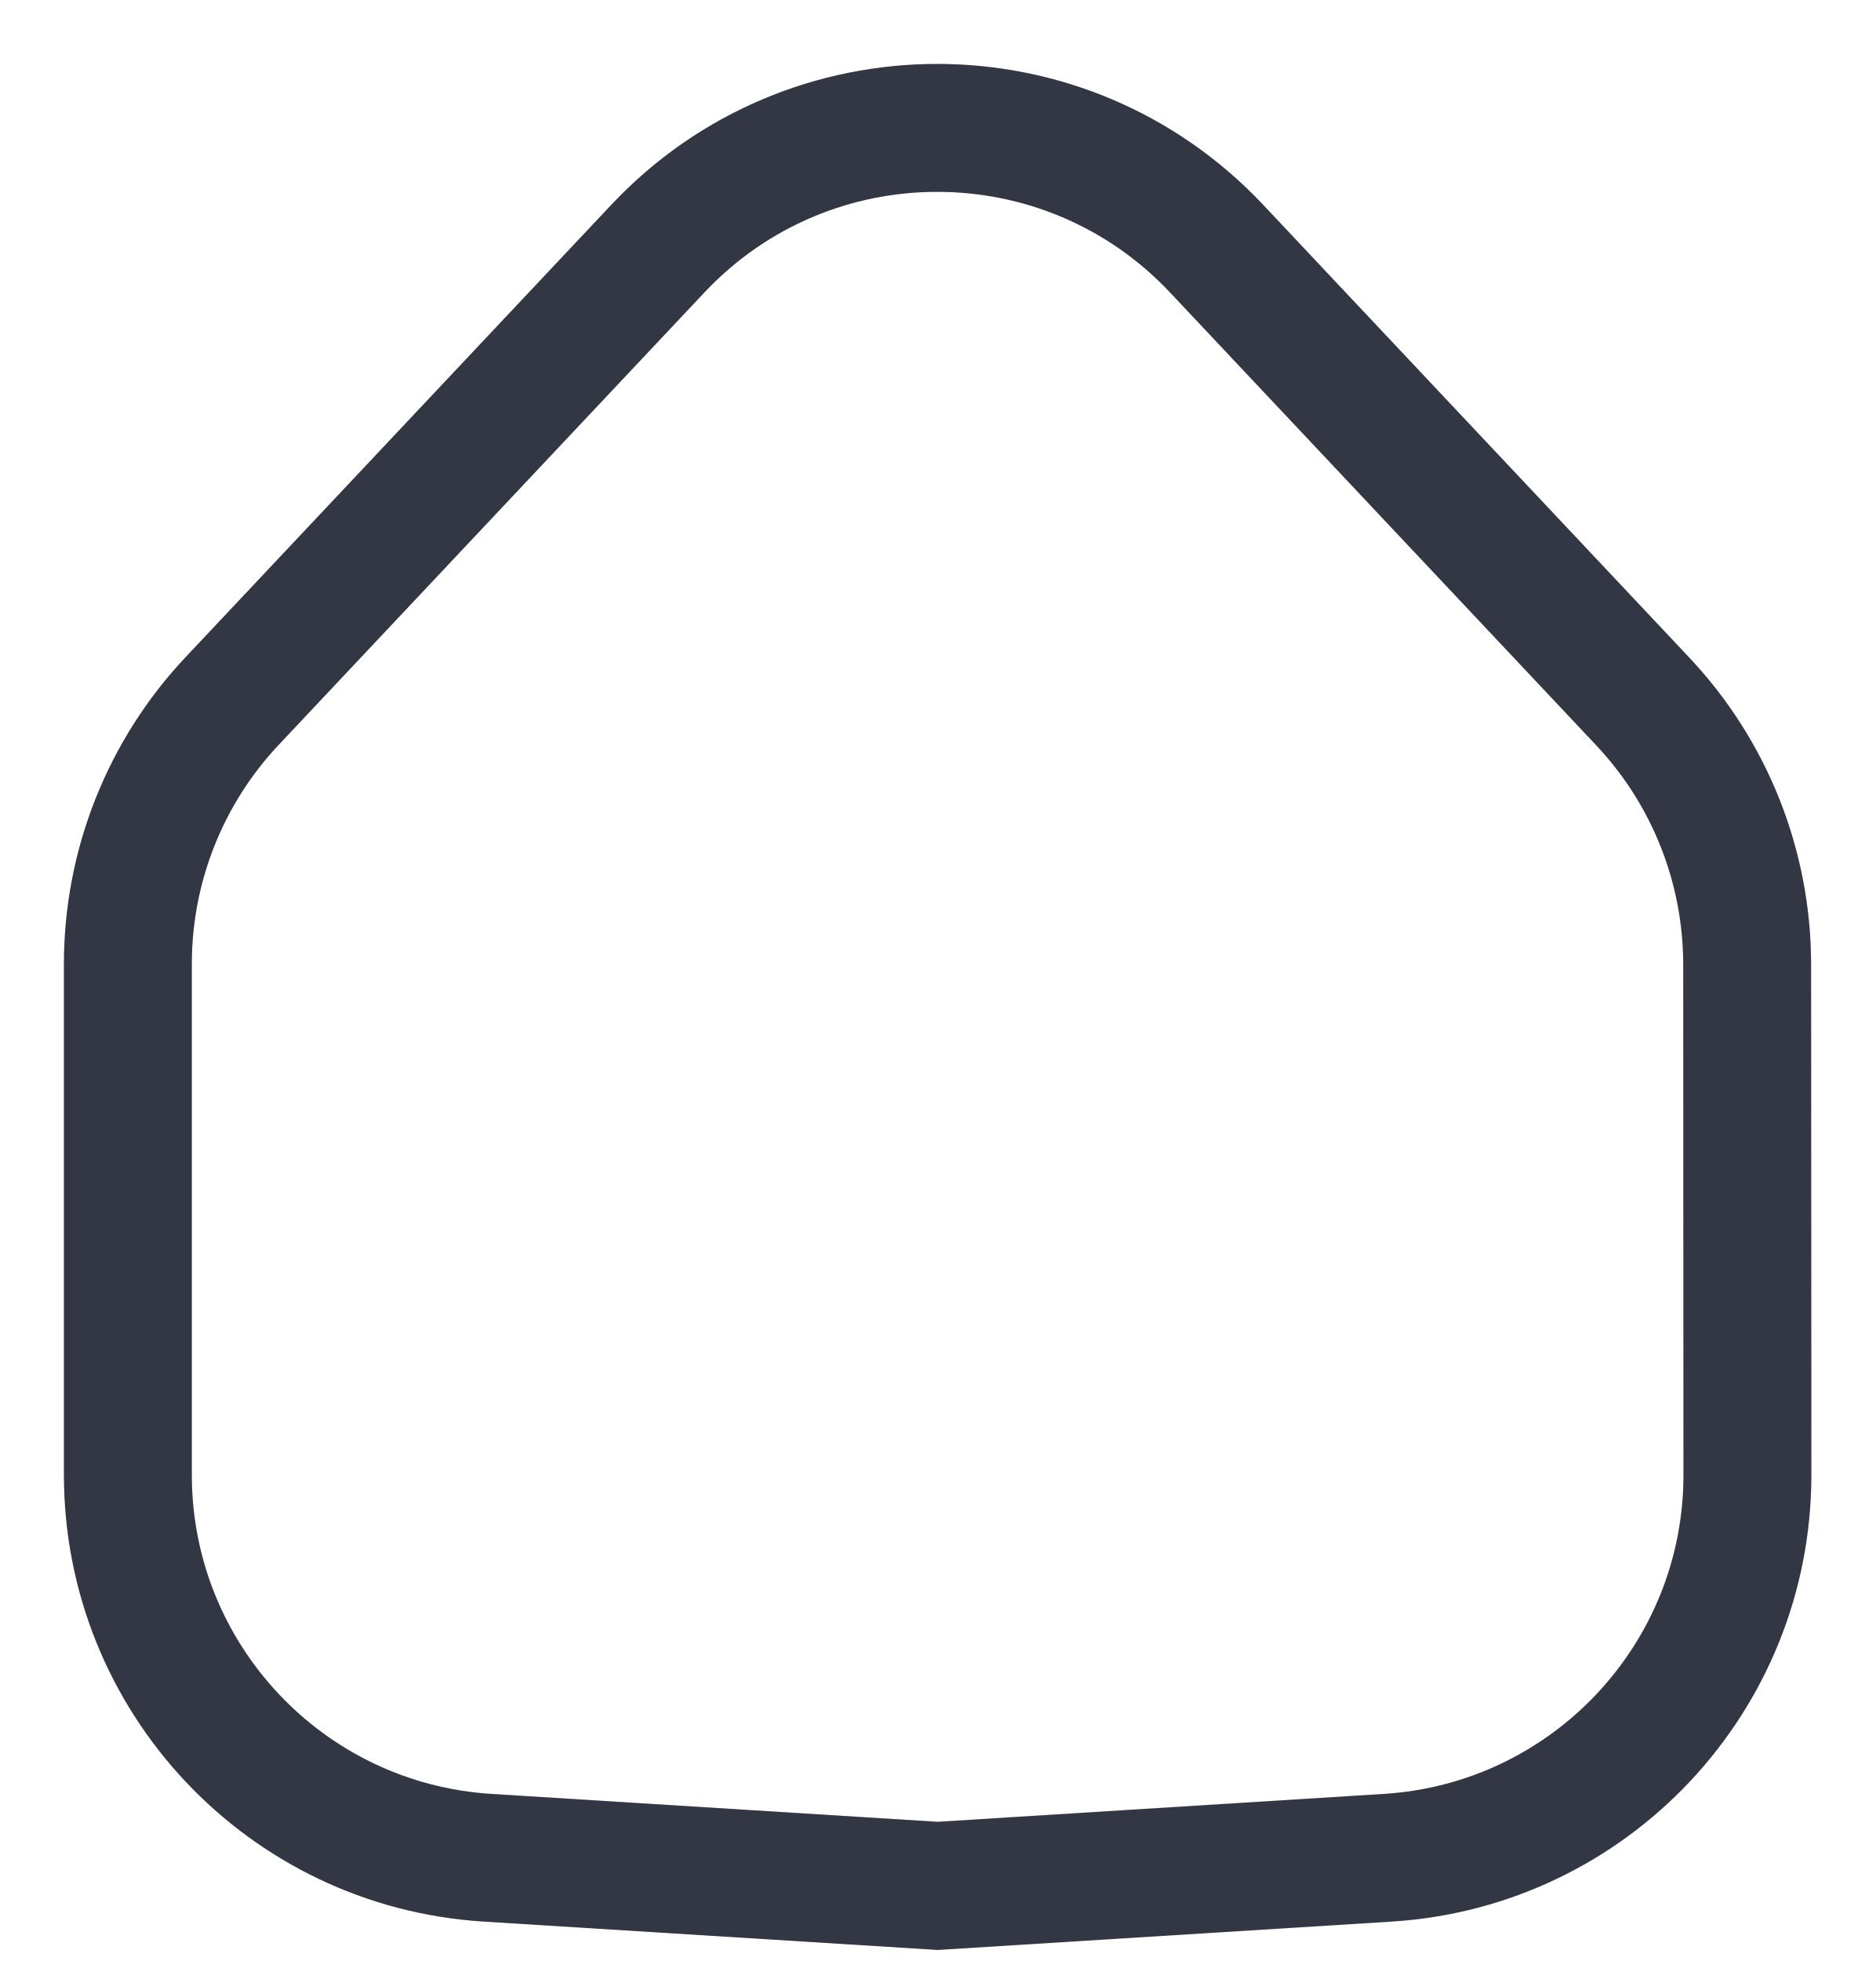
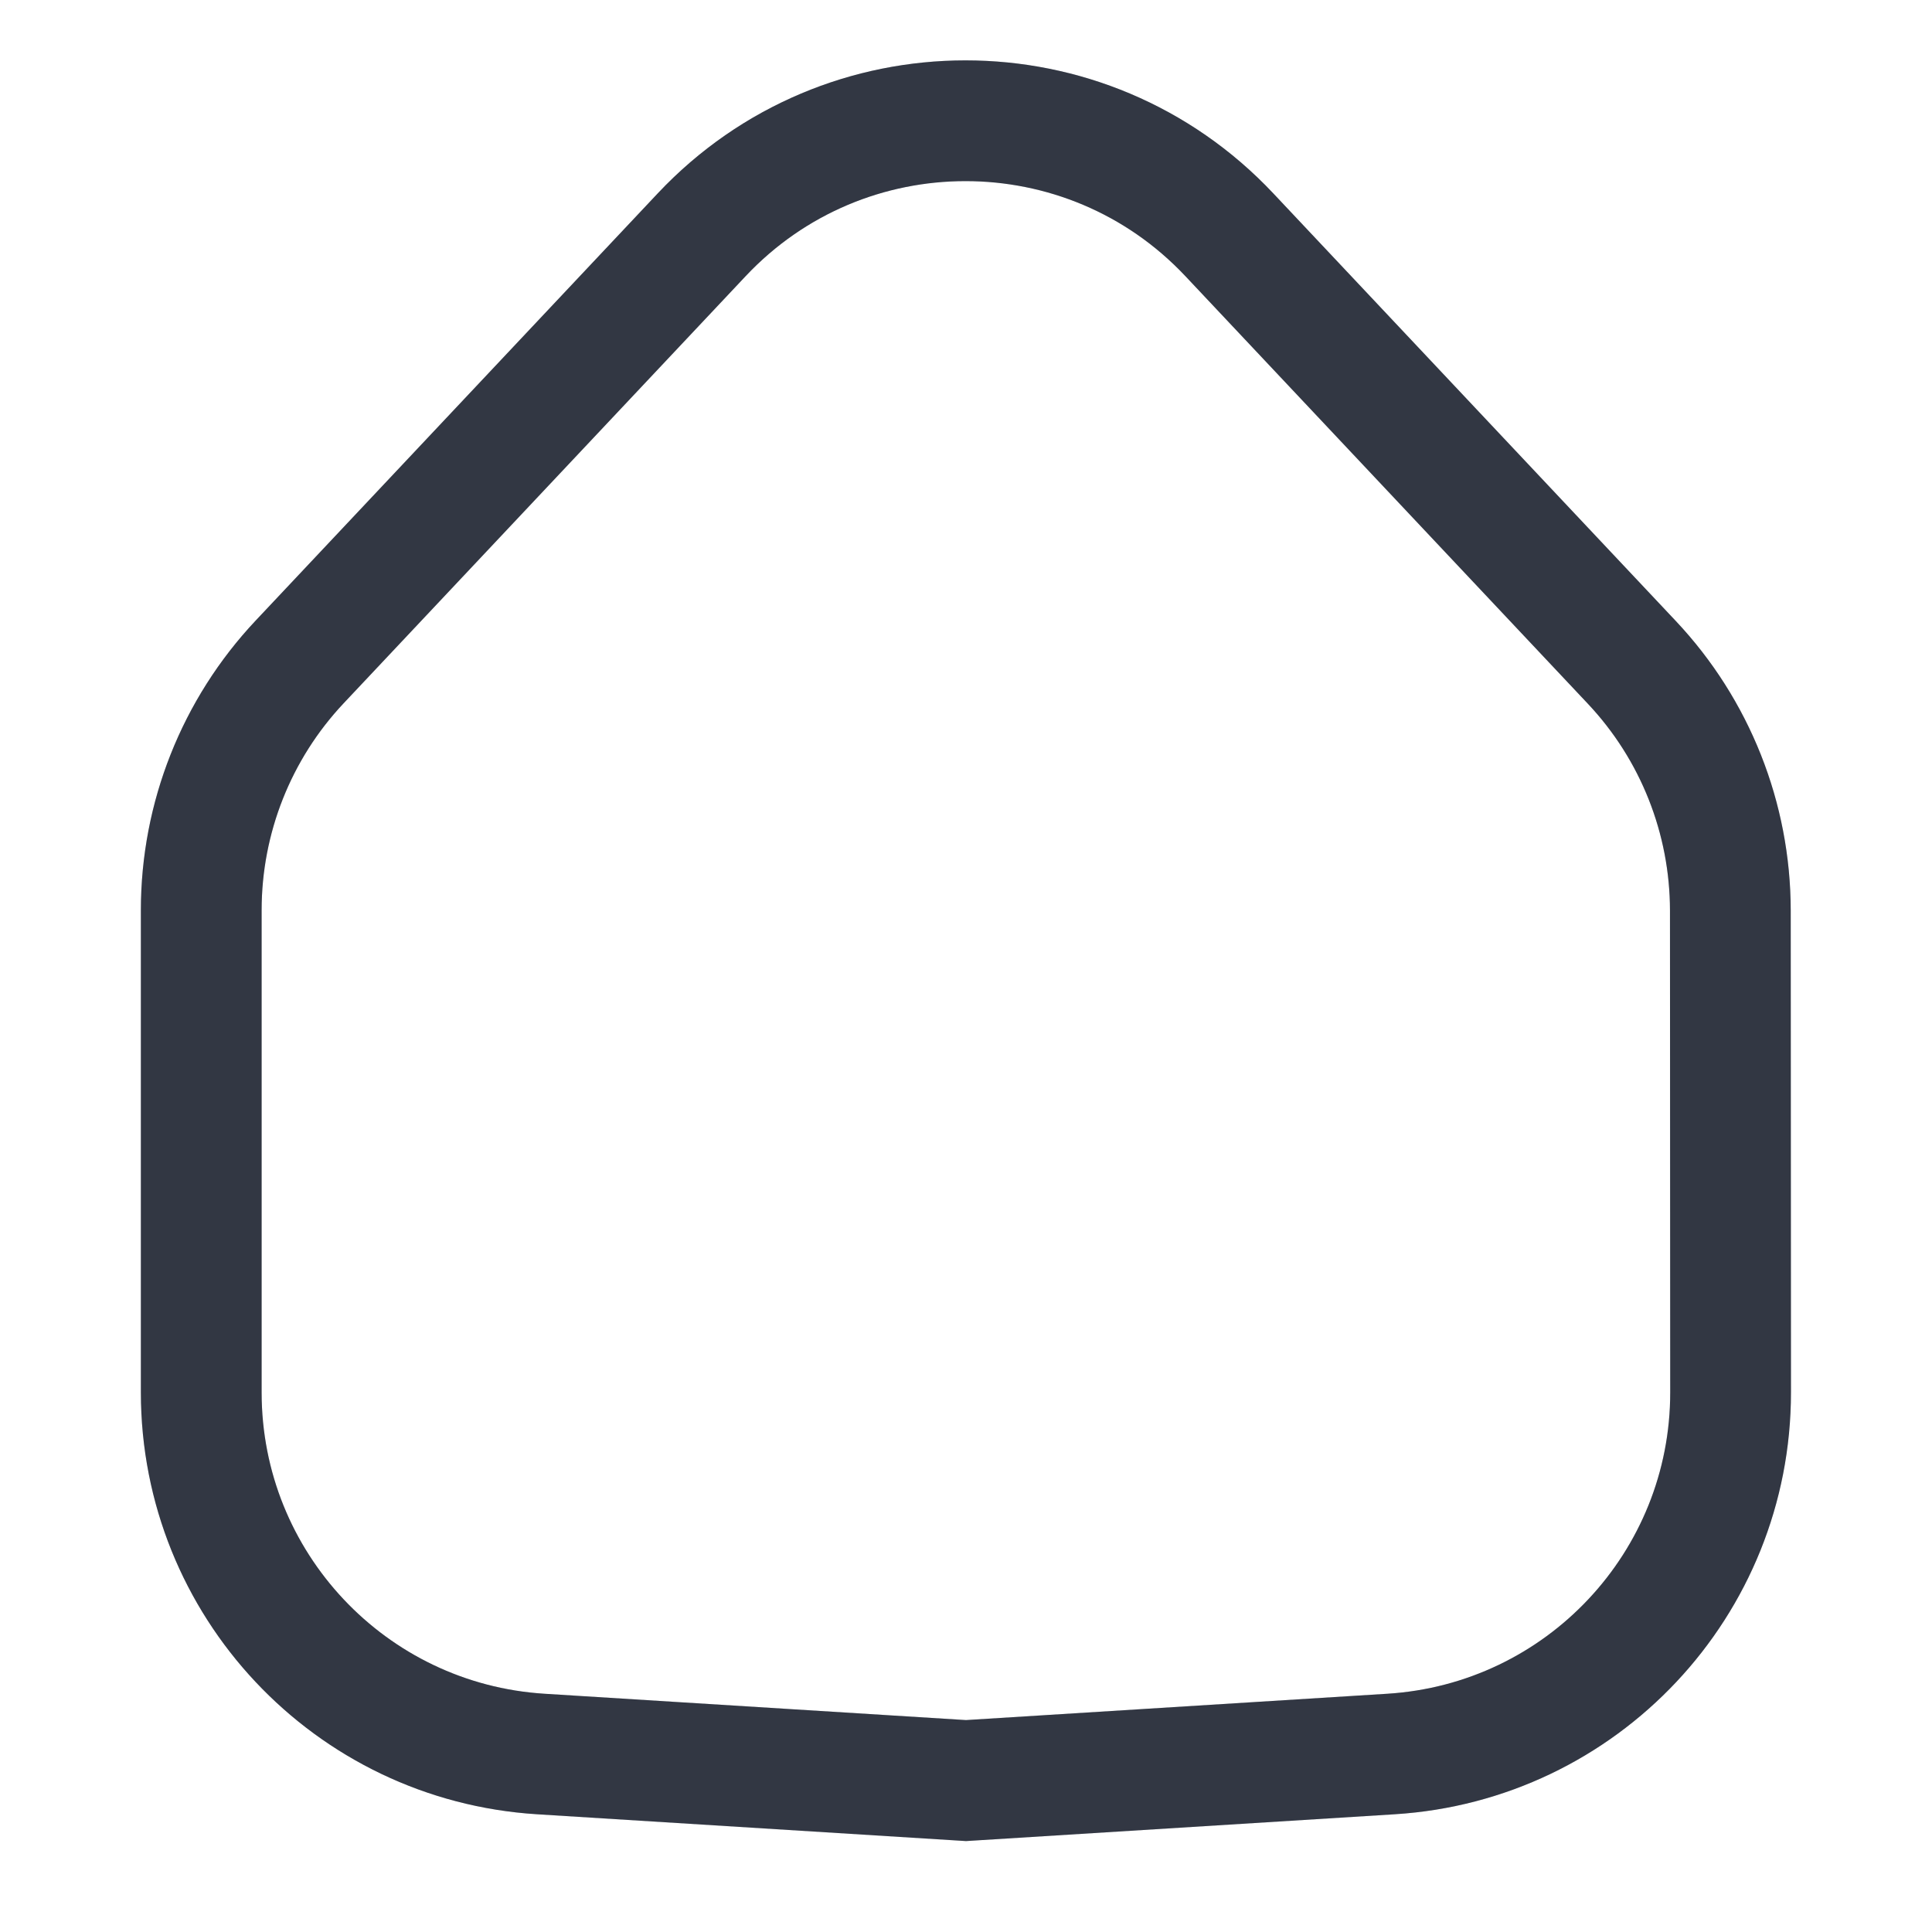
- <svg xmlns="http://www.w3.org/2000/svg" width="22" height="23" viewBox="0 0 22 23" fill="none">
-   <path d="M10.953 22.116L11 22.119L11.047 22.116L16.279 21.789C18.652 21.641 20.5 19.673 20.498 17.296L20.495 11.31C20.494 10.165 20.057 9.063 19.272 8.229L14.271 2.916C12.494 1.028 9.494 1.028 7.717 2.916L2.723 8.222C1.937 9.057 1.5 10.16 1.5 11.306V17.298C1.5 19.674 3.348 21.641 5.719 21.789L10.953 22.116Z" stroke="#3E4554" stroke-width="1.5" stroke-linecap="round" />
-   <path d="M10.953 22.116L11 22.119L11.047 22.116L16.279 21.789C18.652 21.641 20.5 19.673 20.498 17.296L20.495 11.31C20.494 10.165 20.057 9.063 19.272 8.229L14.271 2.916C12.494 1.028 9.494 1.028 7.717 2.916L2.723 8.222C1.937 9.057 1.5 10.16 1.5 11.306V17.298C1.5 19.674 3.348 21.641 5.719 21.789L10.953 22.116Z" stroke="black" stroke-opacity="0.2" stroke-width="1.5" stroke-linecap="round" />
+ <svg xmlns="http://www.w3.org/2000/svg" width="24" height="24" viewBox="0 0 24 24" fill="none">
+   <path d="M11.953 22.116L12 22.119L12.047 22.116L17.279 21.789C19.652 21.641 21.5 19.673 21.498 17.296L21.495 11.31C21.494 10.165 21.057 9.063 20.272 8.229L15.271 2.916C13.494 1.028 10.494 1.028 8.717 2.916L3.723 8.222C2.937 9.057 2.5 10.16 2.5 11.306V17.298C2.5 19.674 4.348 21.641 6.719 21.789L11.953 22.116Z" stroke="#3E4554" stroke-width="1.5" stroke-linecap="round" />
+   <path d="M11.953 22.116L12 22.119L12.047 22.116L17.279 21.789C19.652 21.641 21.5 19.673 21.498 17.296L21.495 11.31C21.494 10.165 21.057 9.063 20.272 8.229L15.271 2.916C13.494 1.028 10.494 1.028 8.717 2.916L3.723 8.222C2.937 9.057 2.5 10.16 2.5 11.306V17.298C2.5 19.674 4.348 21.641 6.719 21.789L11.953 22.116Z" stroke="black" stroke-opacity="0.2" stroke-width="1.5" stroke-linecap="round" />
</svg>
